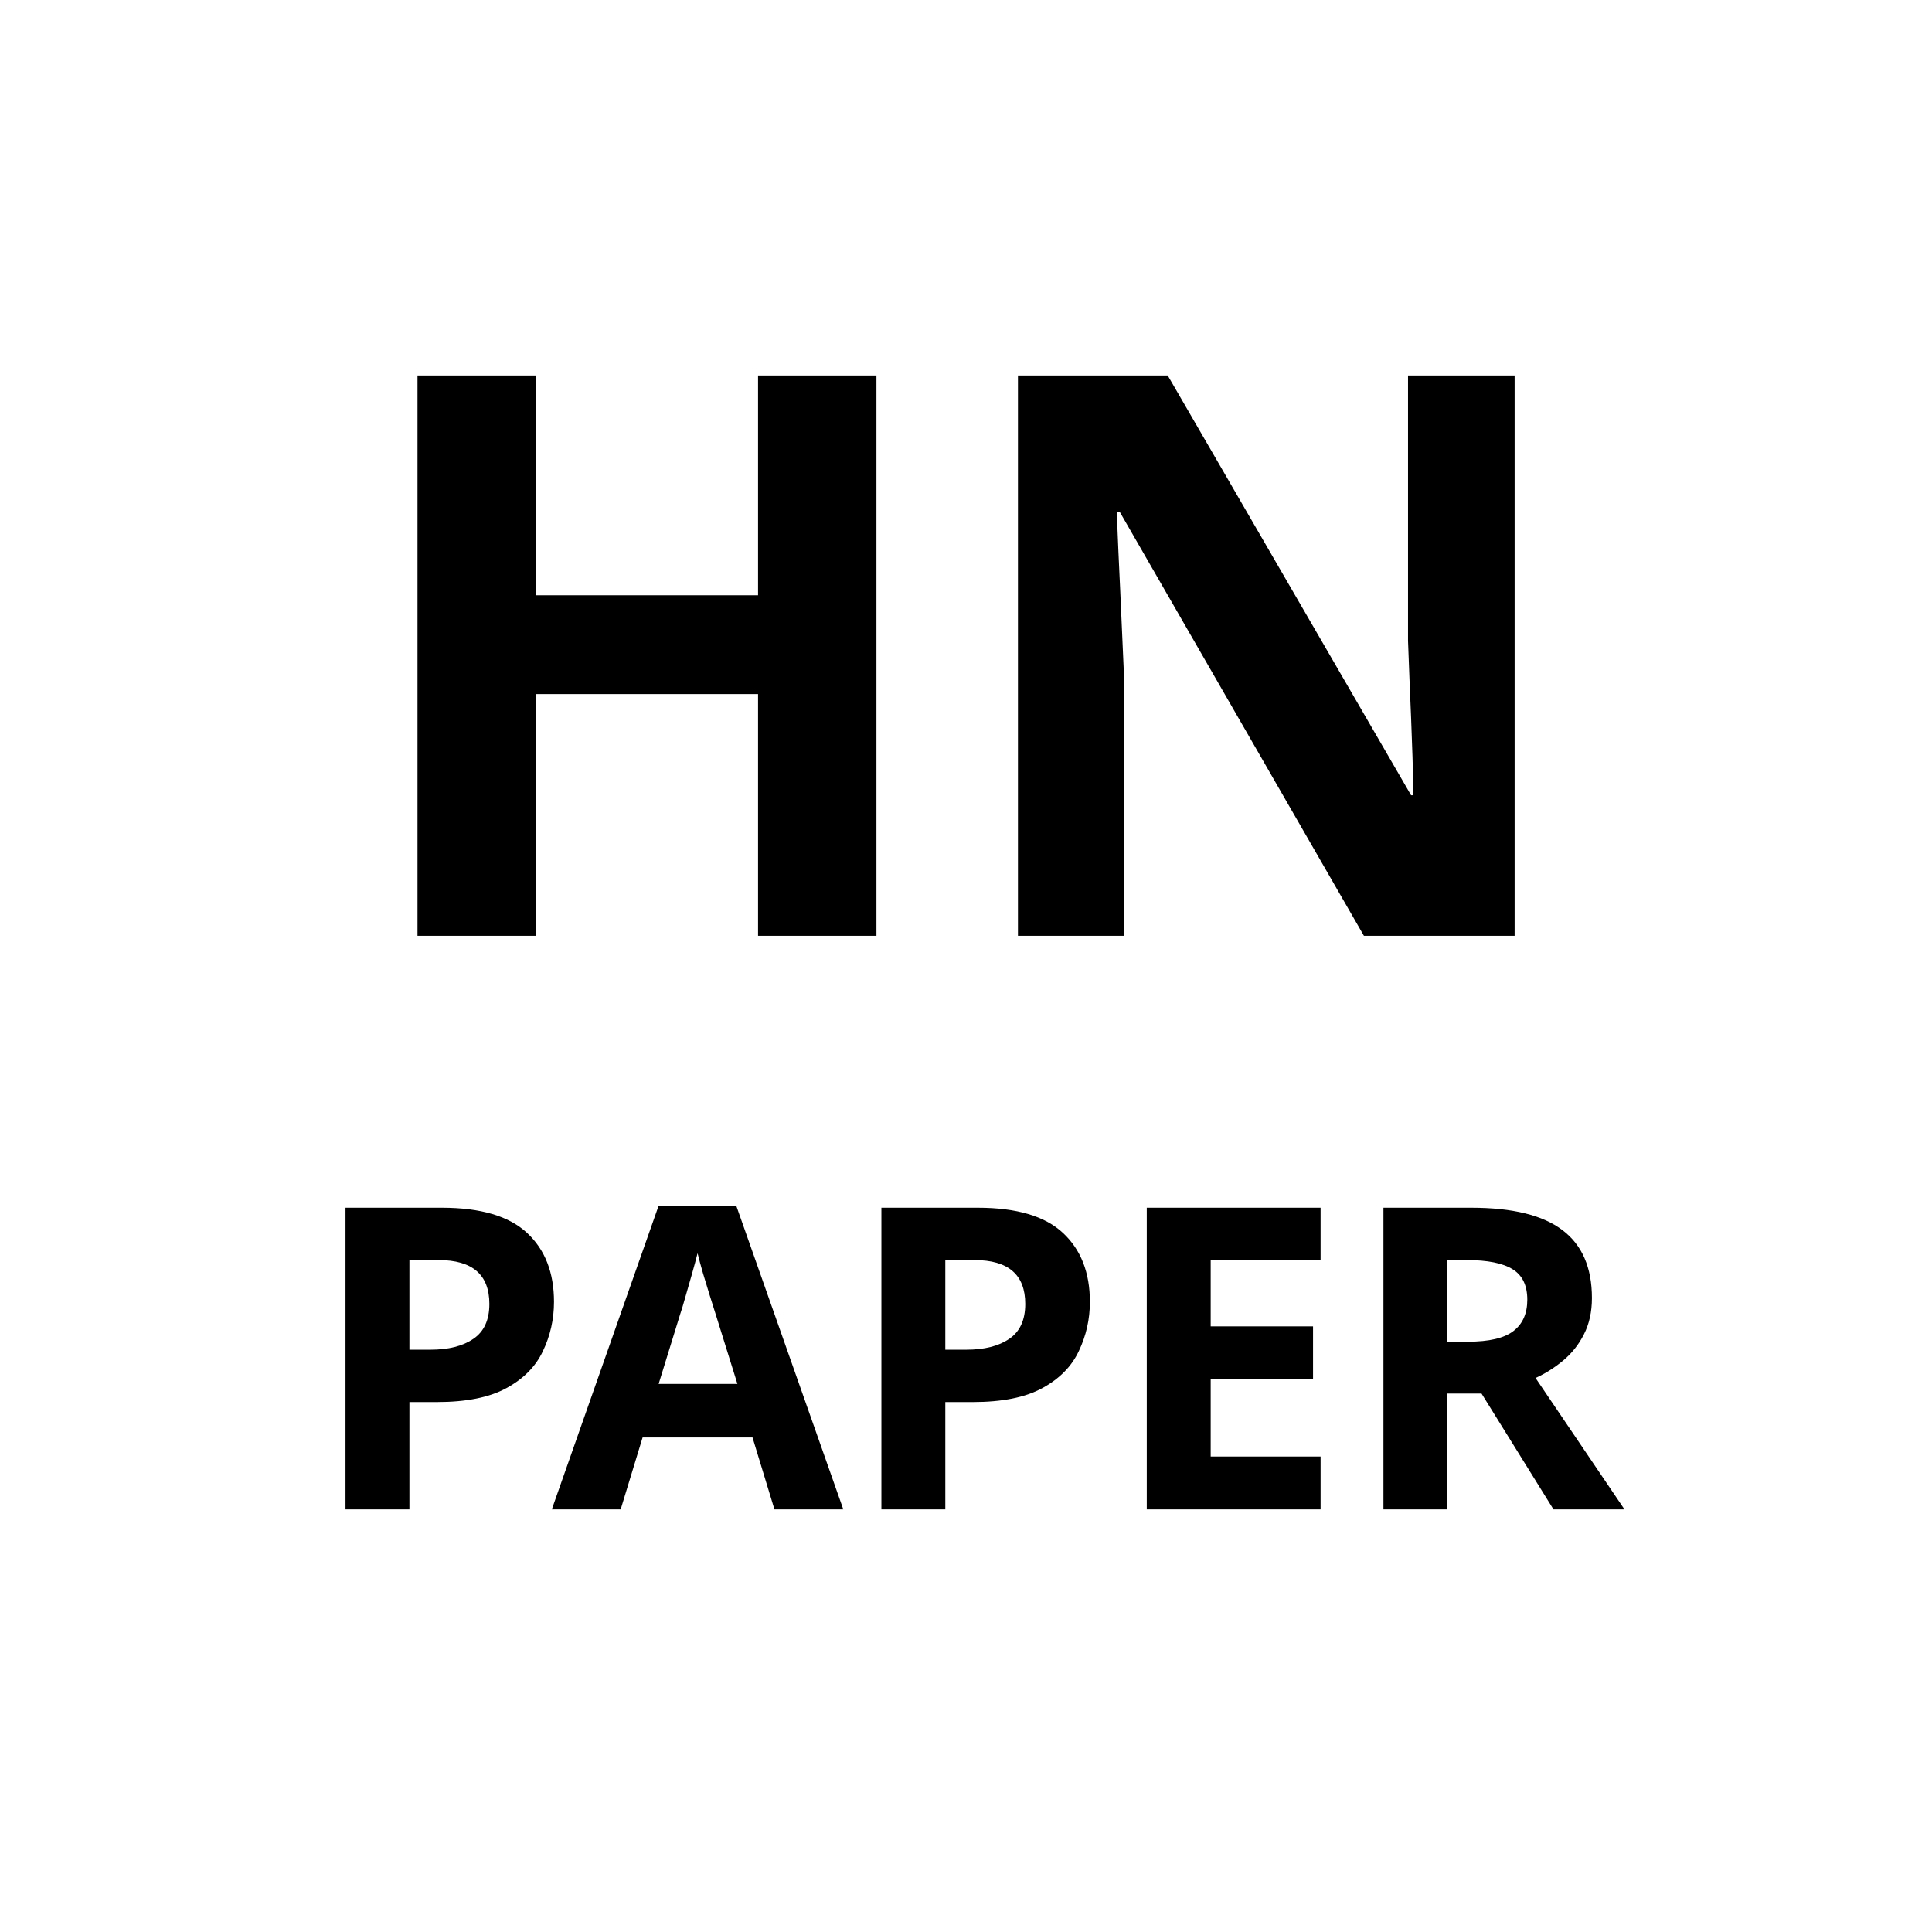
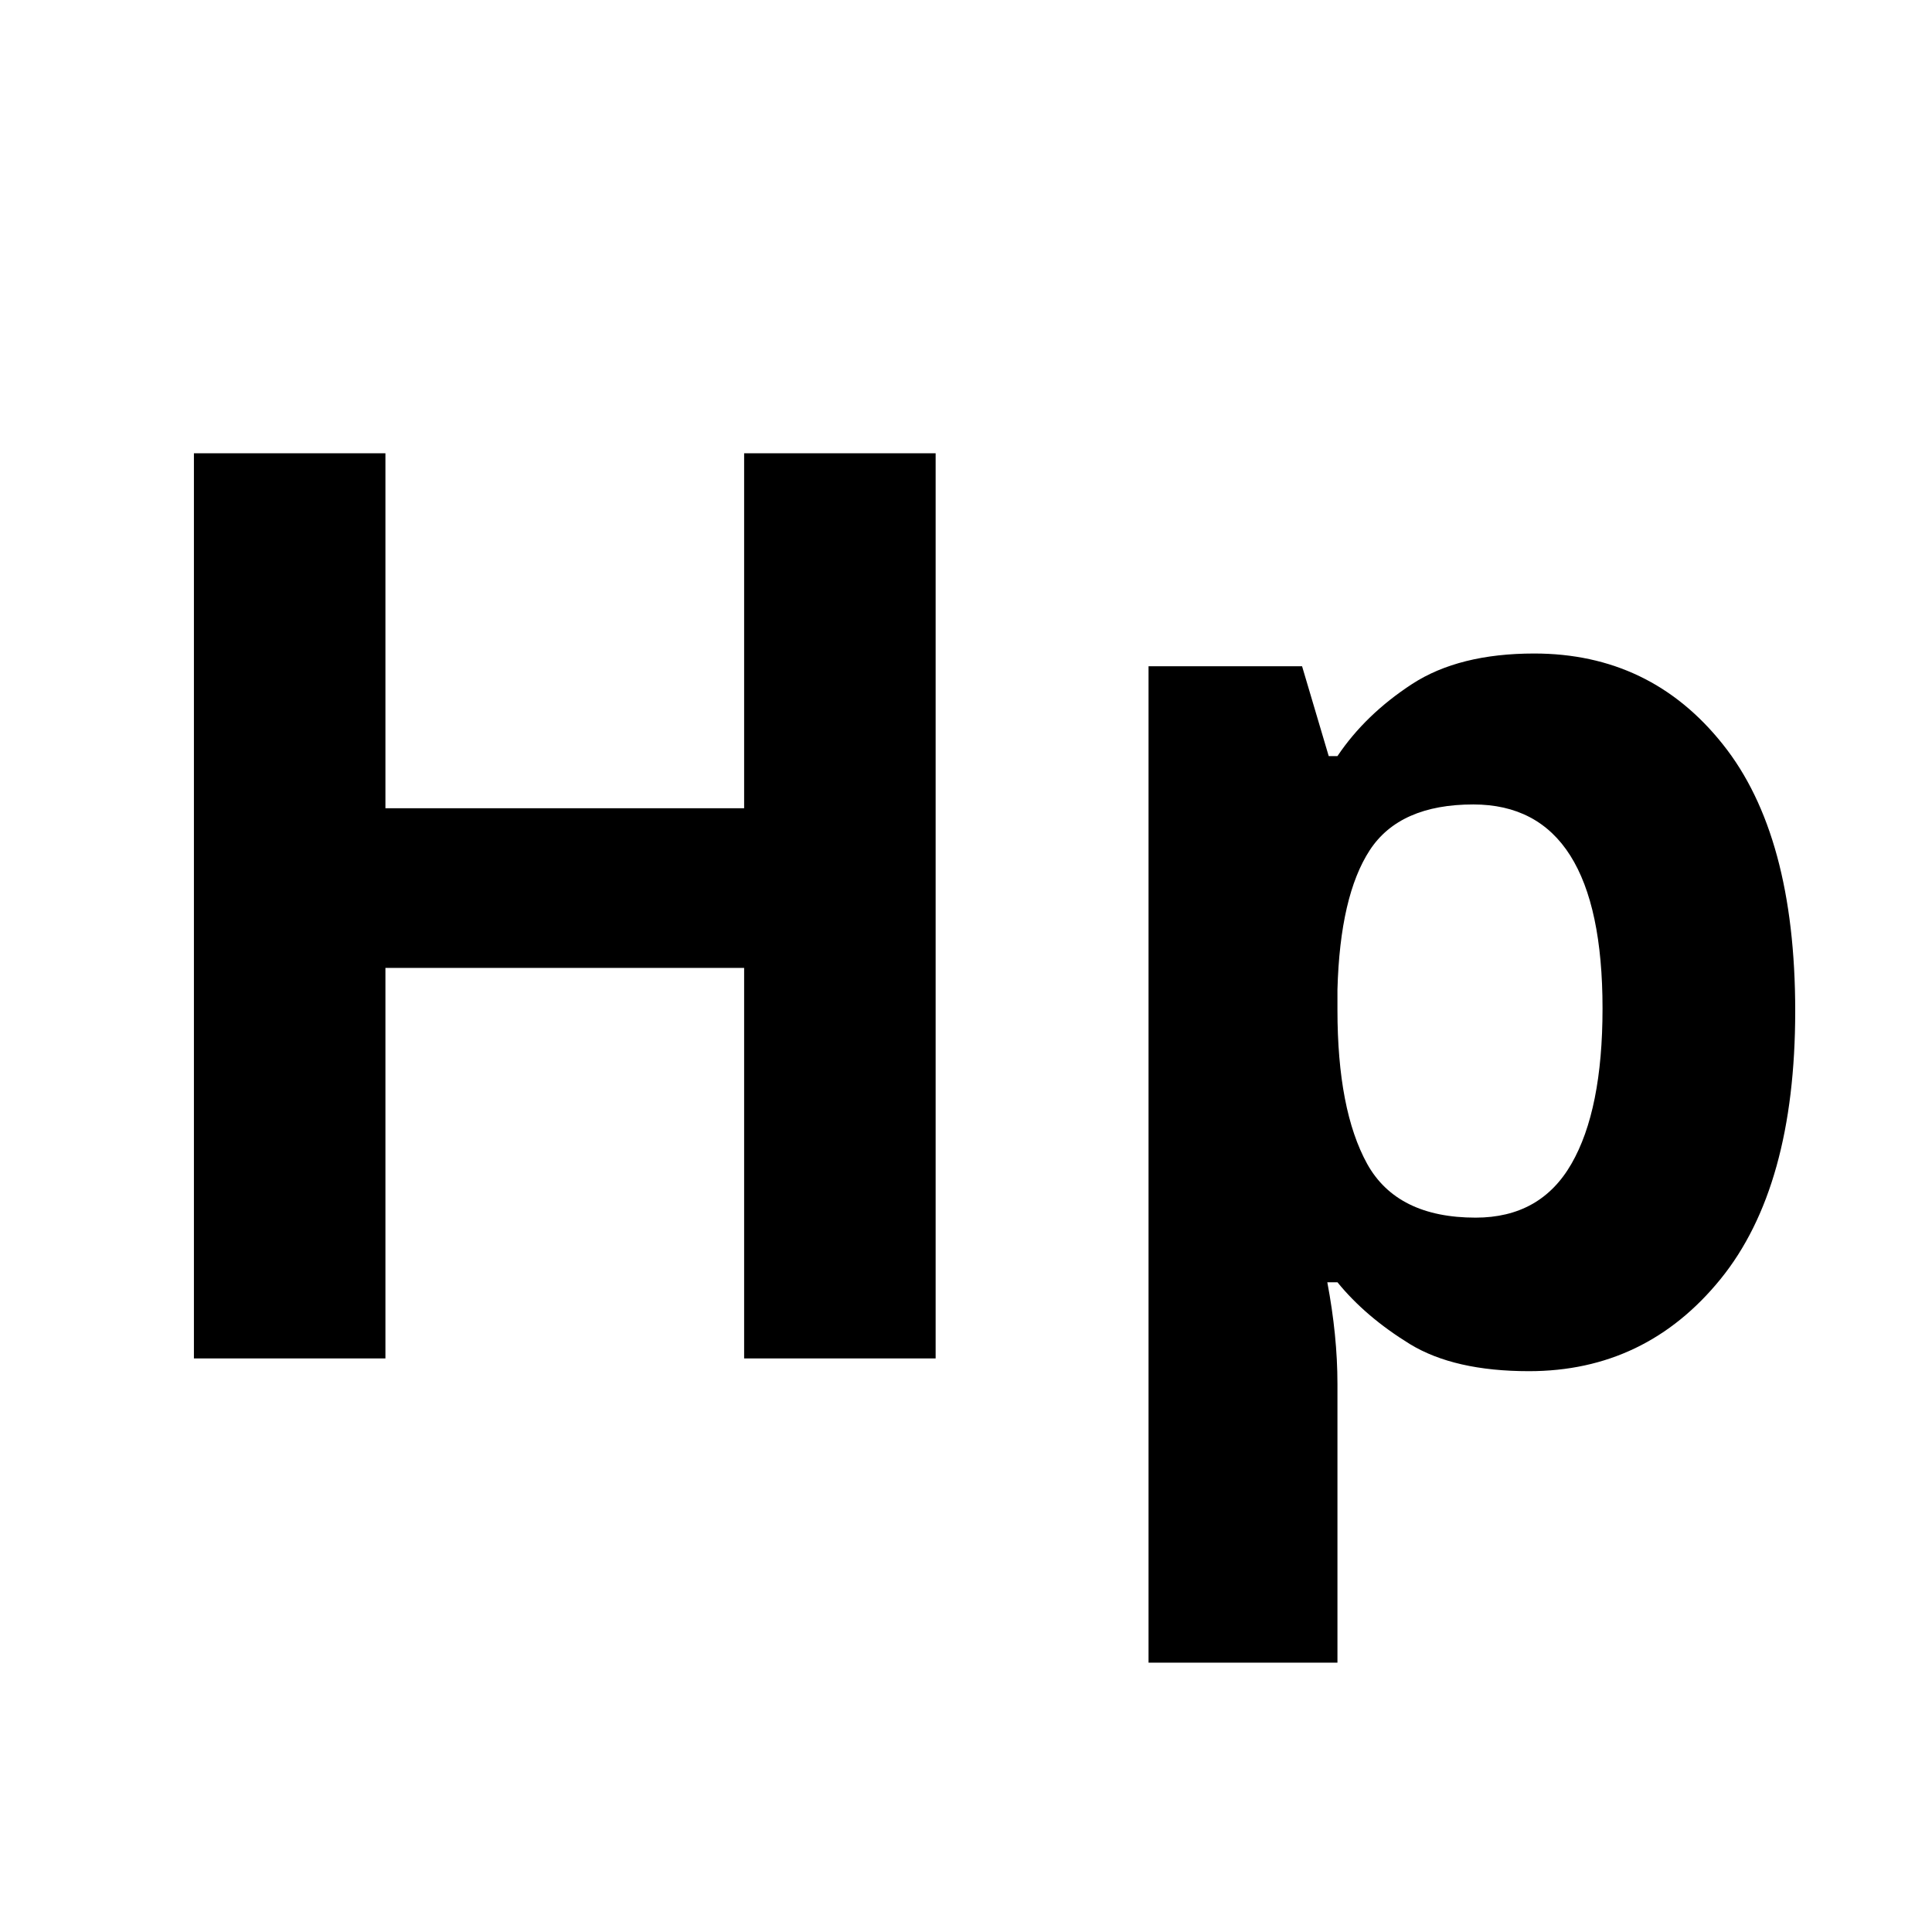
<svg xmlns="http://www.w3.org/2000/svg" viewBox="0 0 128 128">
  <rect width="100%" height="100%" fill="white" />
-   <text x="64" y="62" font-family="Verdana, sans-serif" font-size="52" font-weight="bold" fill="black" text-anchor="middle">HN</text>
-   <text x="64" y="100" font-family="Verdana, sans-serif" font-size="28" font-weight="bold" fill="black" text-anchor="middle">PAPER</text>
+   <text x="64" y="90" font-family="Verdana, sans-serif" font-size="84" font-weight="bold" fill="black" text-anchor="middle">Hp</text>
</svg>
